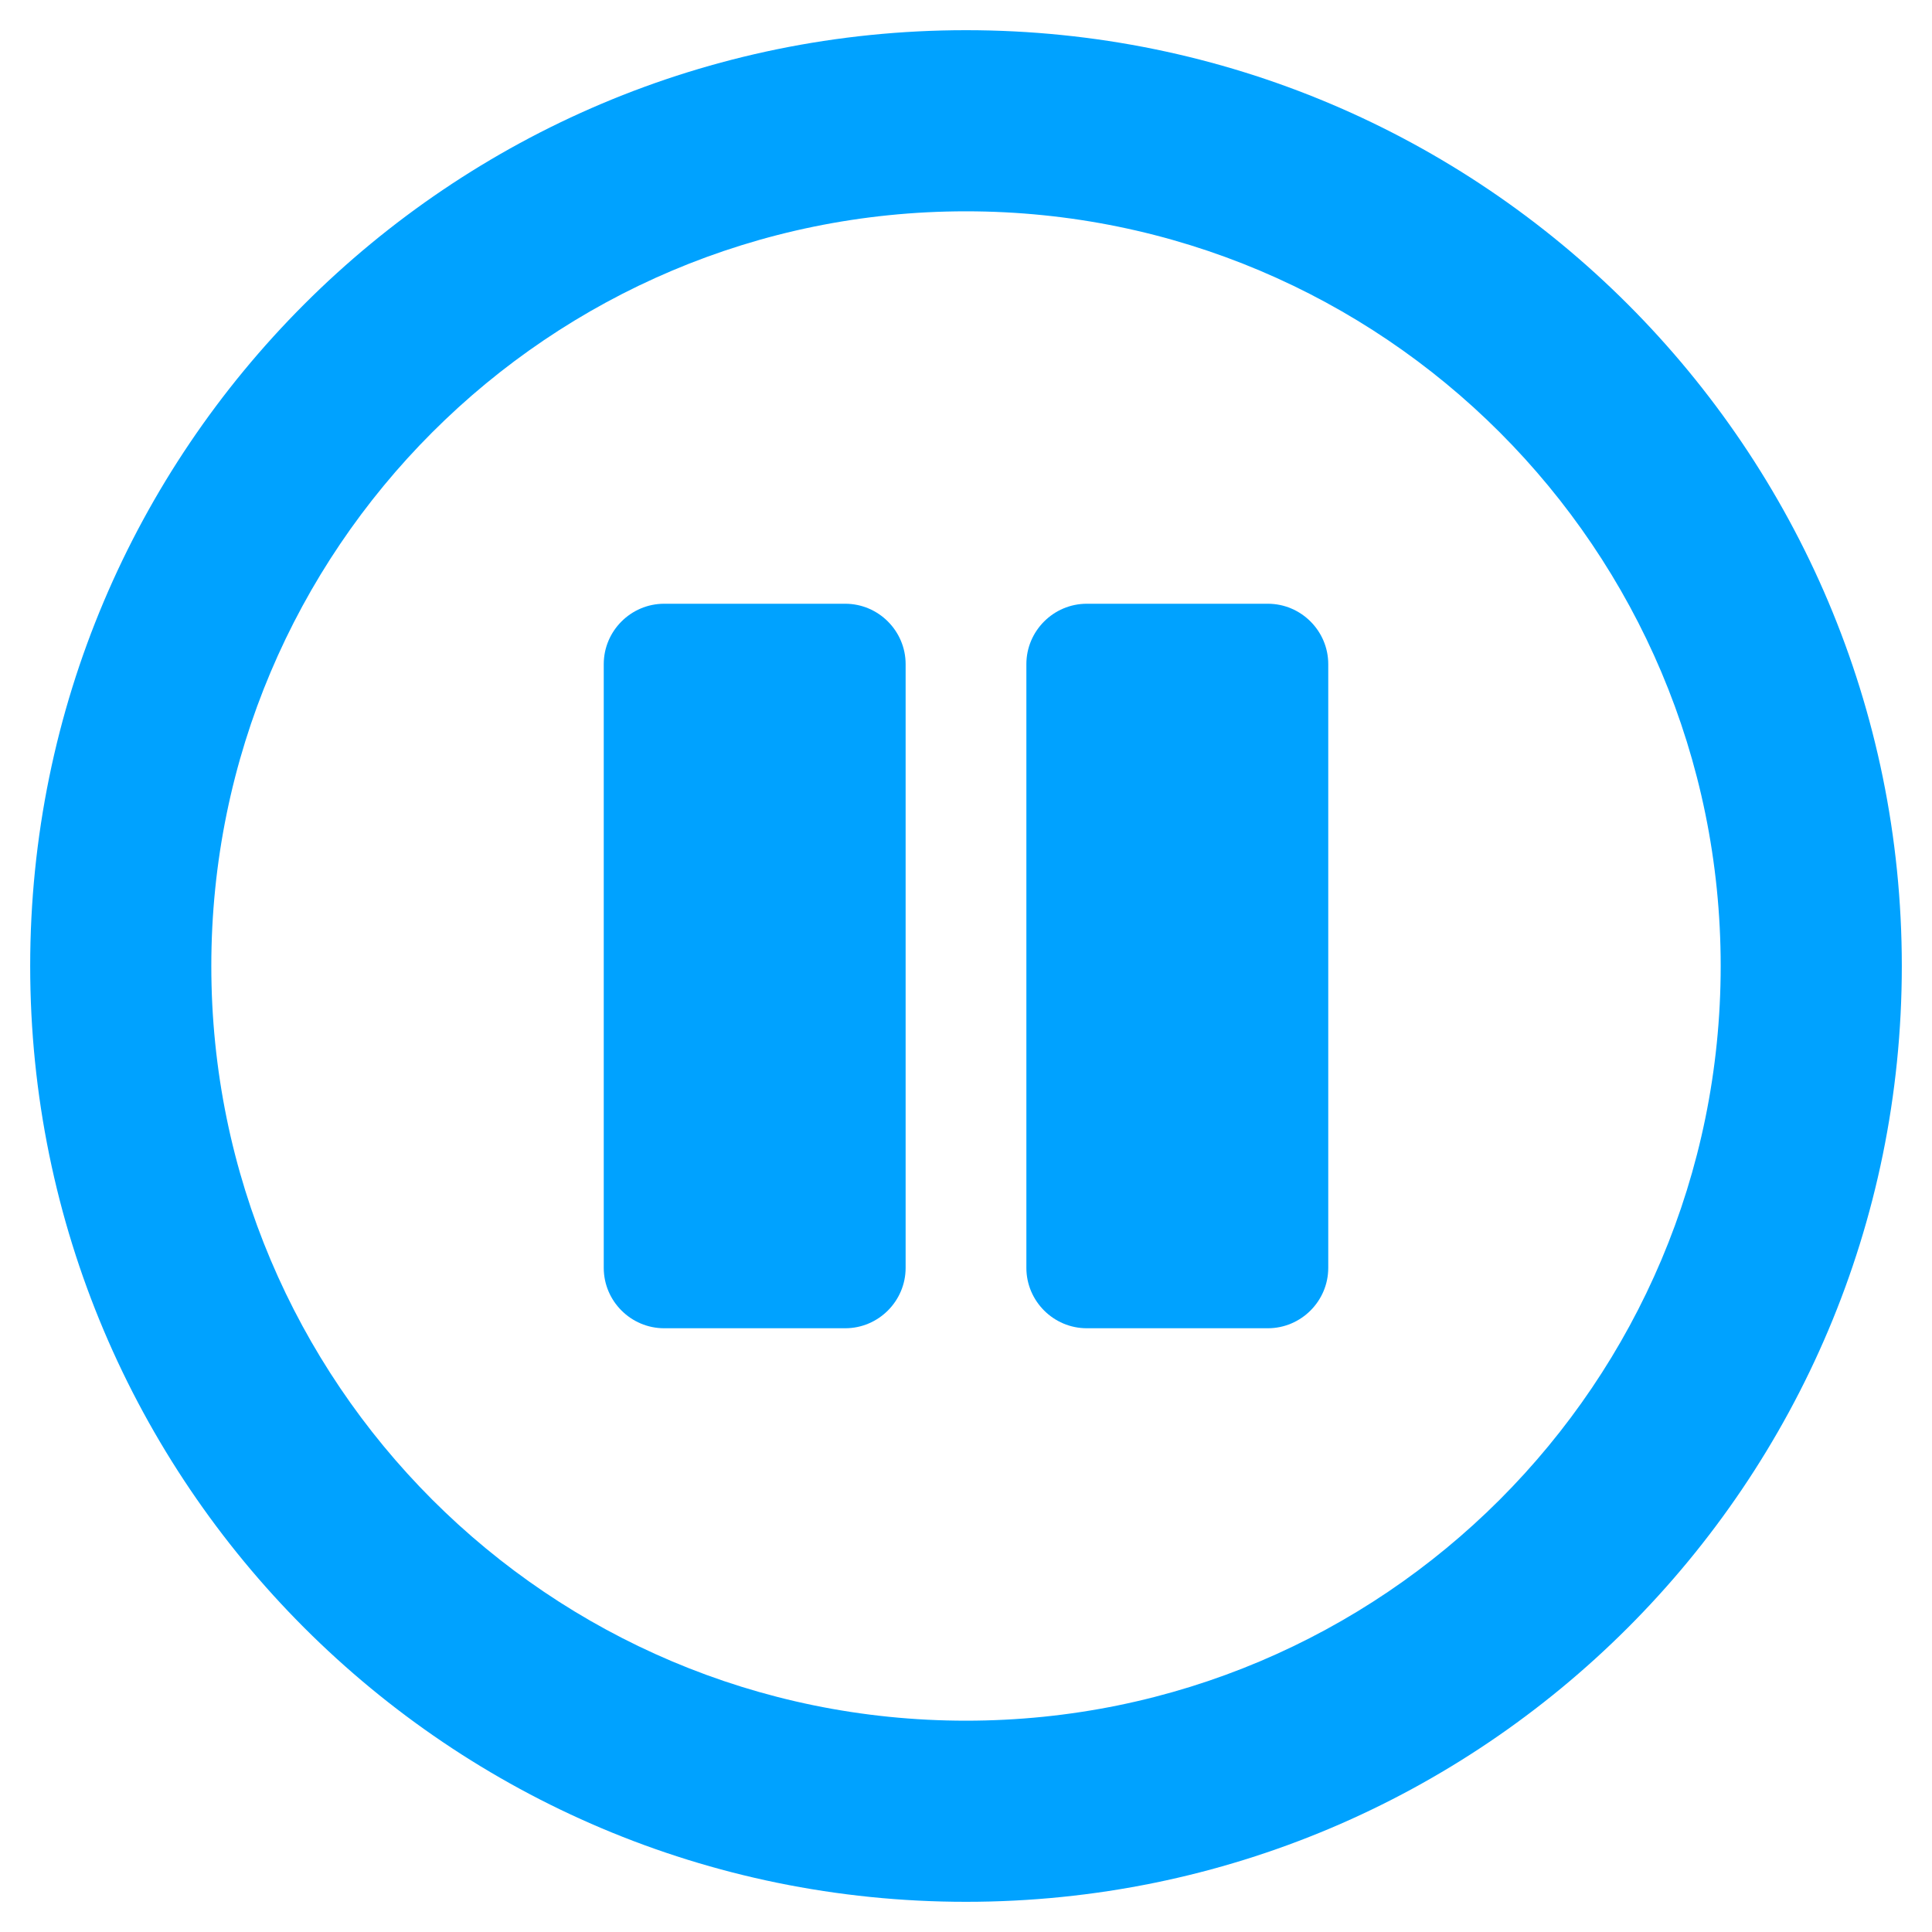
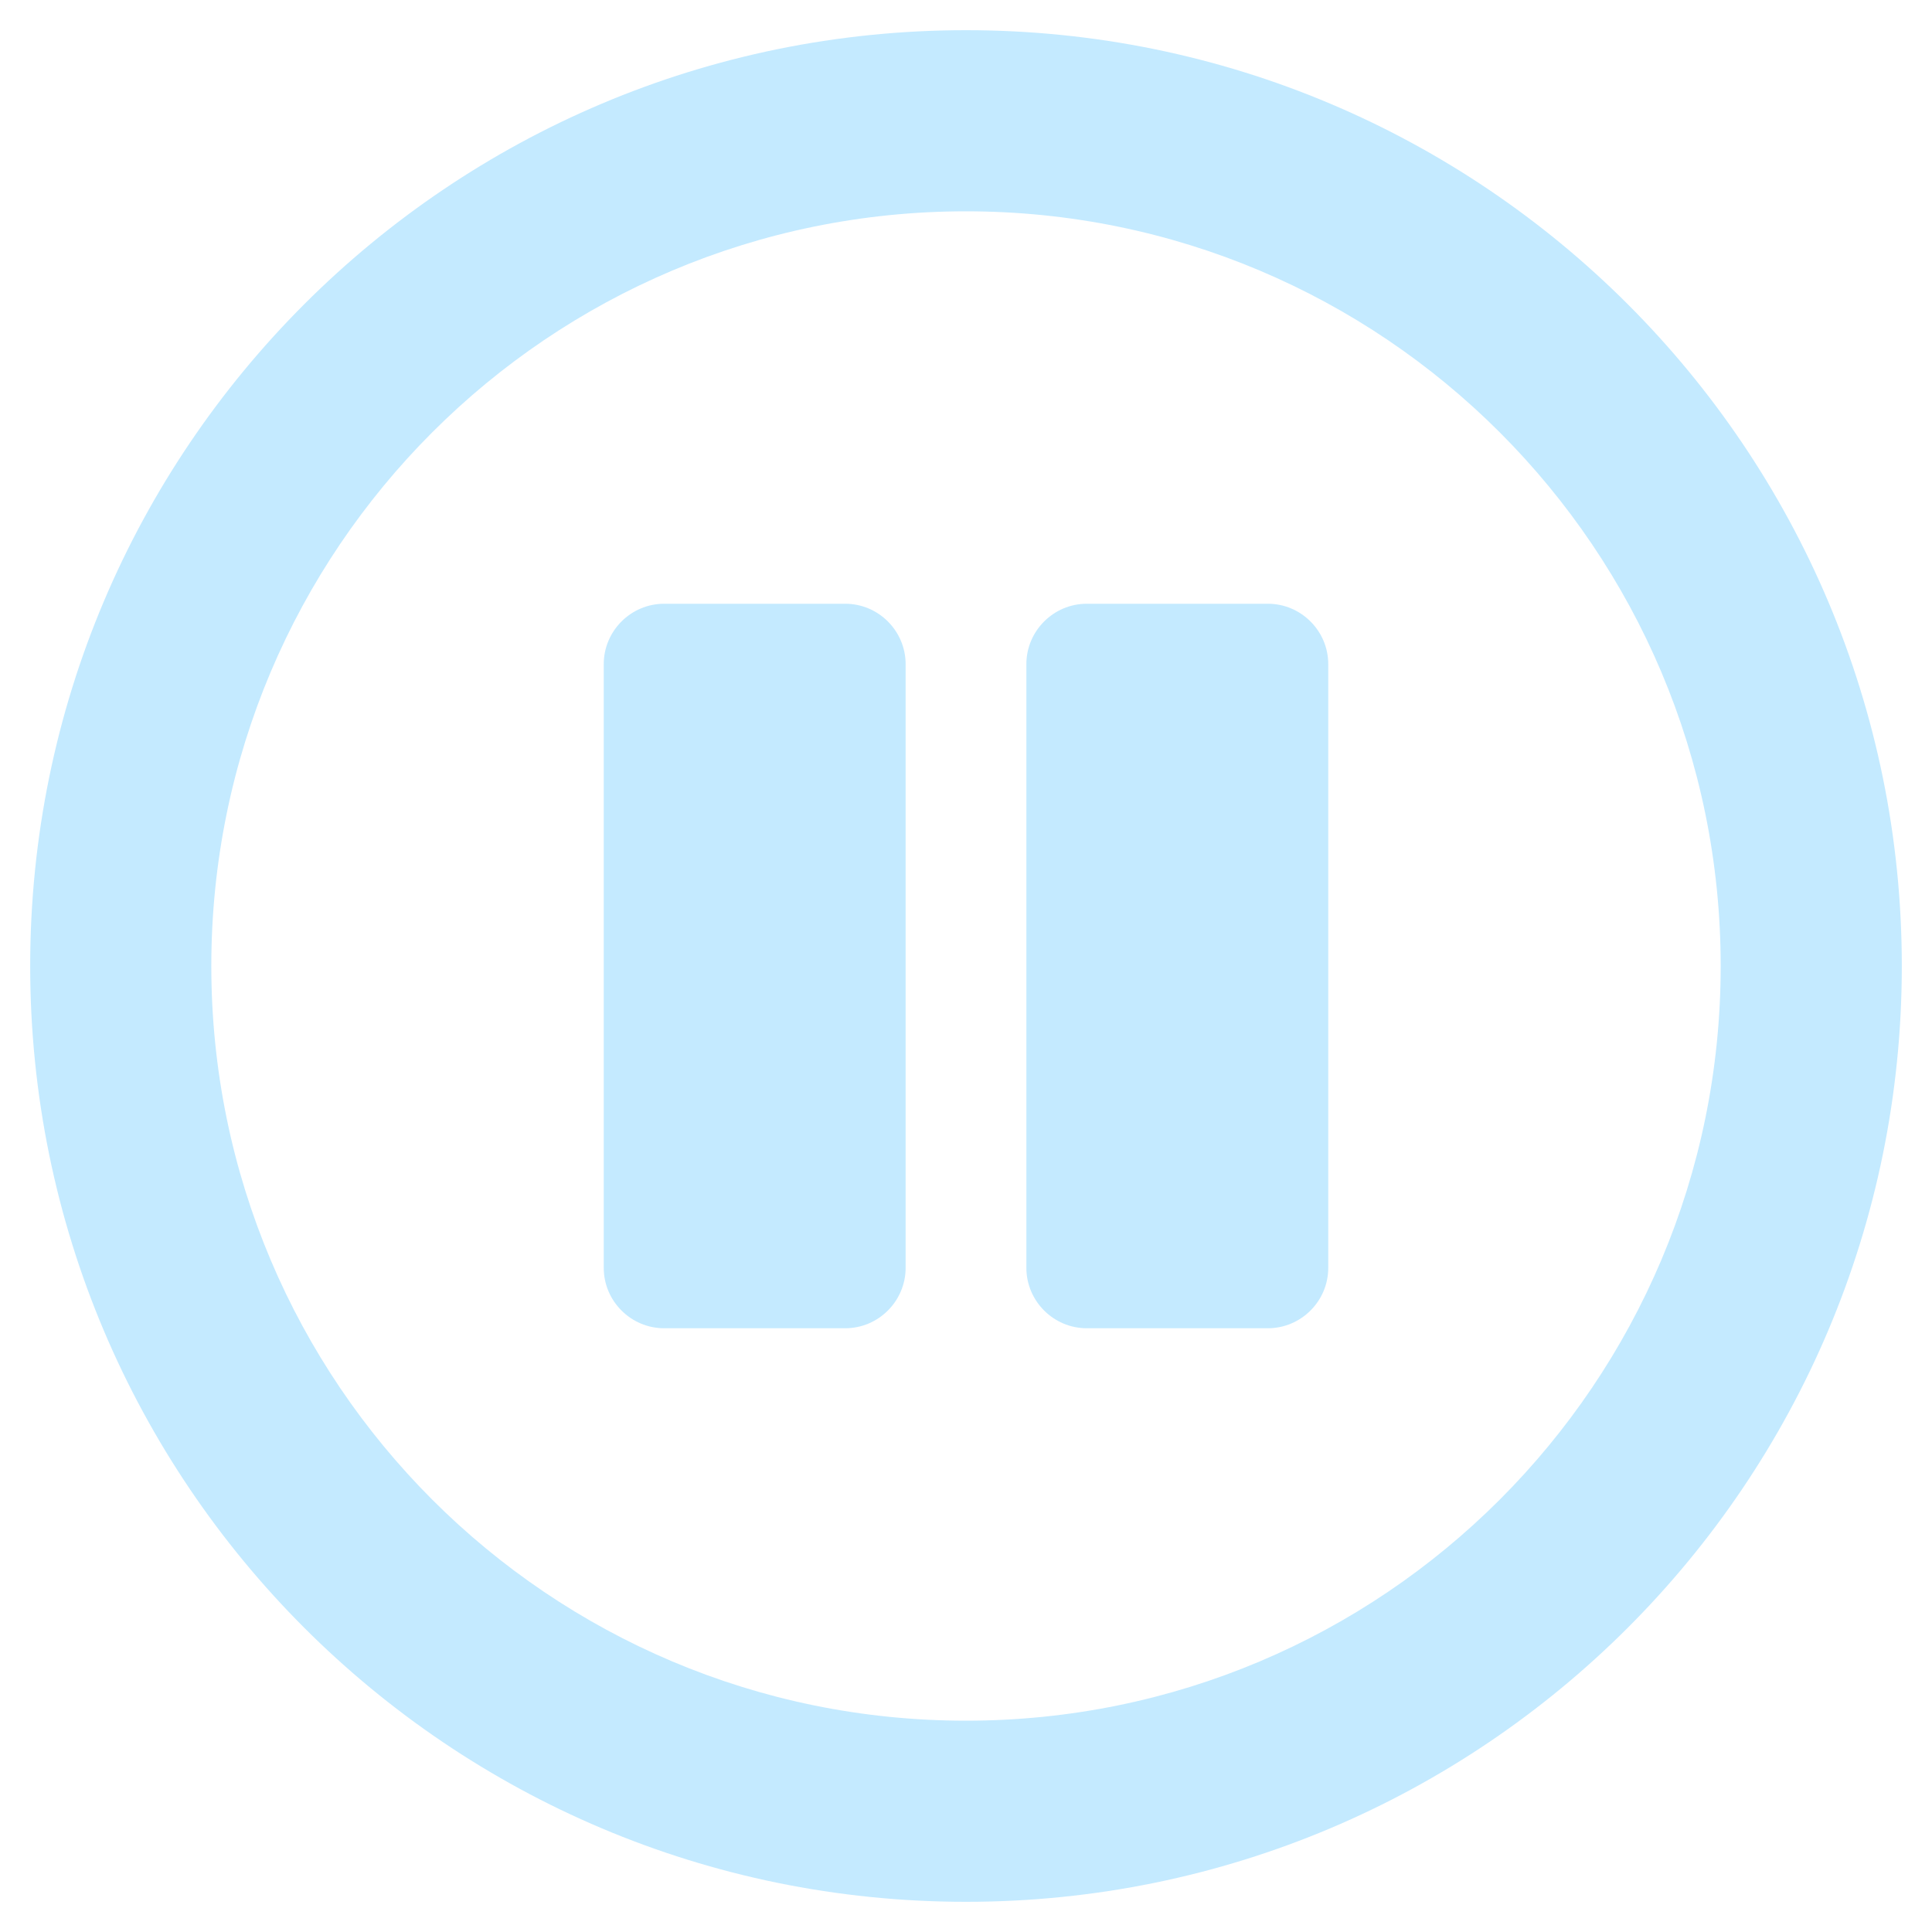
<svg xmlns="http://www.w3.org/2000/svg" aria-hidden="true" focusable="false" data-prefix="far" data-icon="pause-circle" class="svg-inline--fa fa-pause-circle fa-w-16" role="img" viewBox="0 0 512 512">
-   <path fill="#00A2FF" d="M256 8C119 8 8 119 8 256s111 248 248 248 248-111 248-248S393 8 256 8zm0 448c-110.5 0-200-89.5-200-200S145.5 56 256 56s200 89.5 200 200-89.5 200-200 200zm96-280v160c0 8.8-7.2 16-16 16h-48c-8.8 0-16-7.2-16-16V176c0-8.8 7.2-16 16-16h48c8.8 0 16 7.2 16 16zm-112 0v160c0 8.8-7.2 16-16 16h-48c-8.8 0-16-7.2-16-16V176c0-8.8 7.2-16 16-16h48c8.8 0 16 7.2 16 16z" />
+   <path fill="#C4EAFF" d="M256 8C119 8 8 119 8 256s111 248 248 248 248-111 248-248S393 8 256 8zm0 448c-110.5 0-200-89.5-200-200S145.5 56 256 56s200 89.5 200 200-89.5 200-200 200zm96-280v160c0 8.8-7.2 16-16 16h-48c-8.8 0-16-7.2-16-16V176c0-8.8 7.2-16 16-16h48c8.8 0 16 7.2 16 16zm-112 0v160c0 8.8-7.2 16-16 16h-48c-8.8 0-16-7.2-16-16V176c0-8.8 7.2-16 16-16h48c8.8 0 16 7.2 16 16z" />
</svg>
